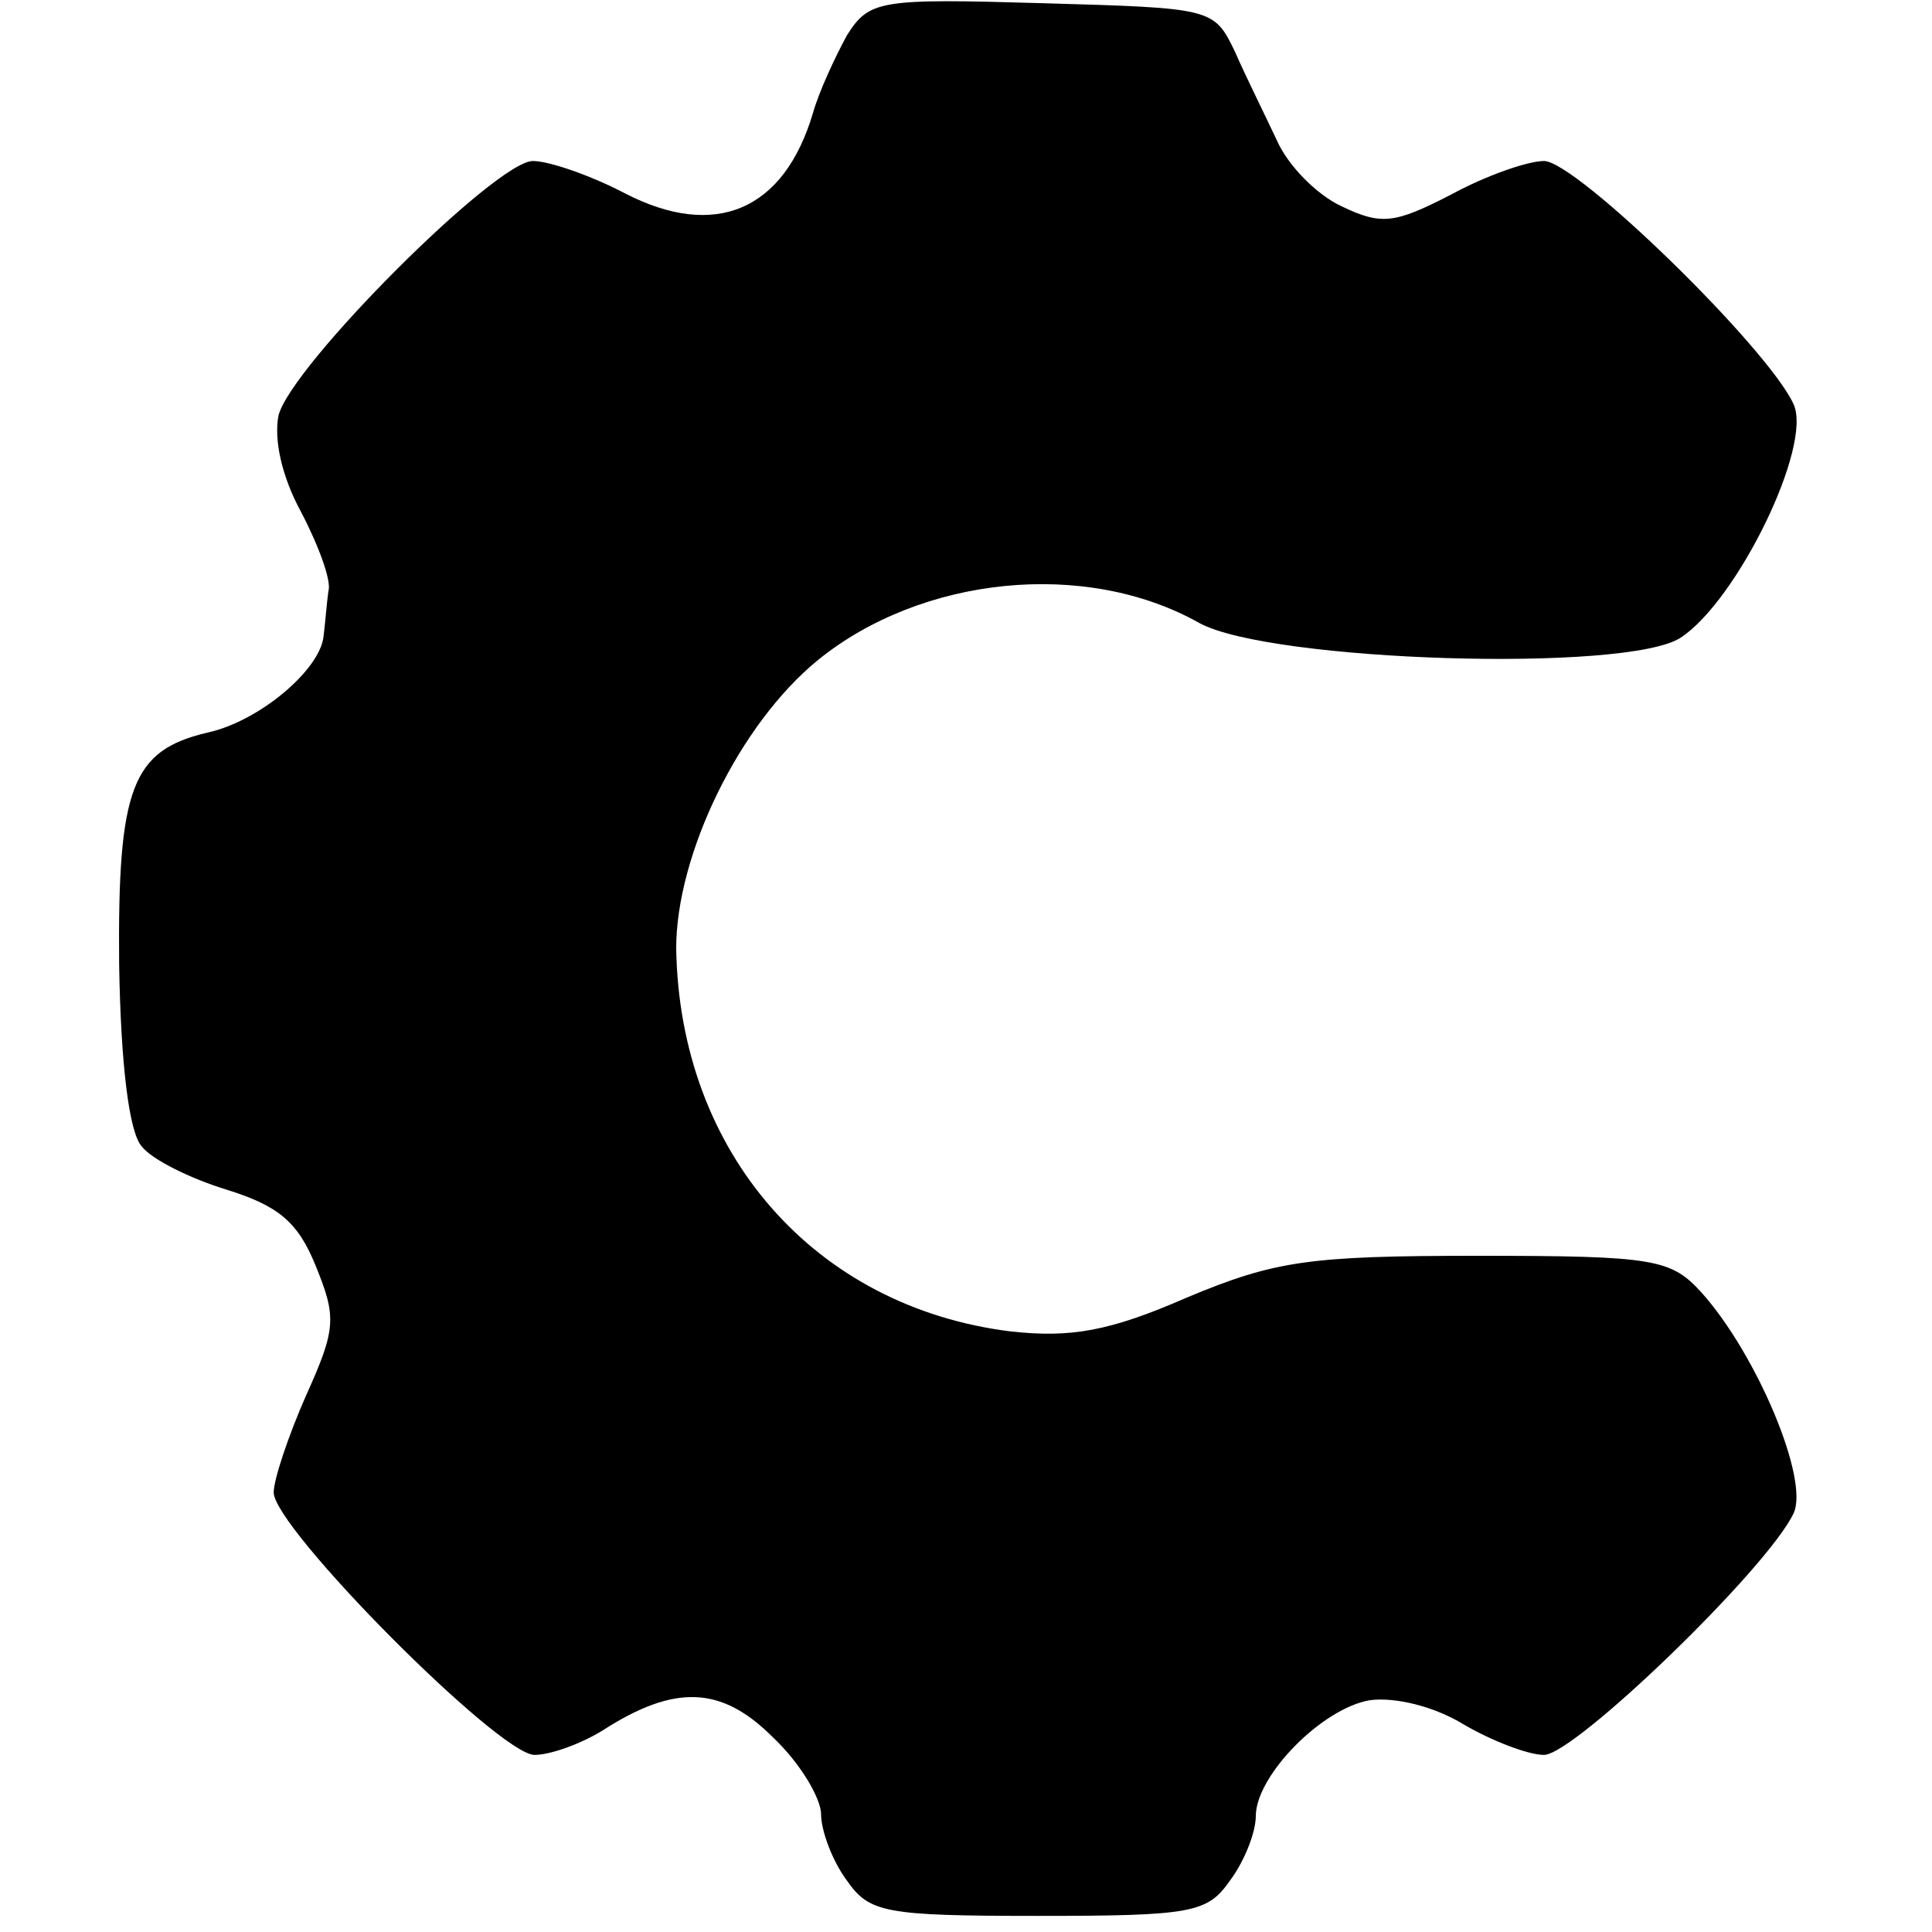
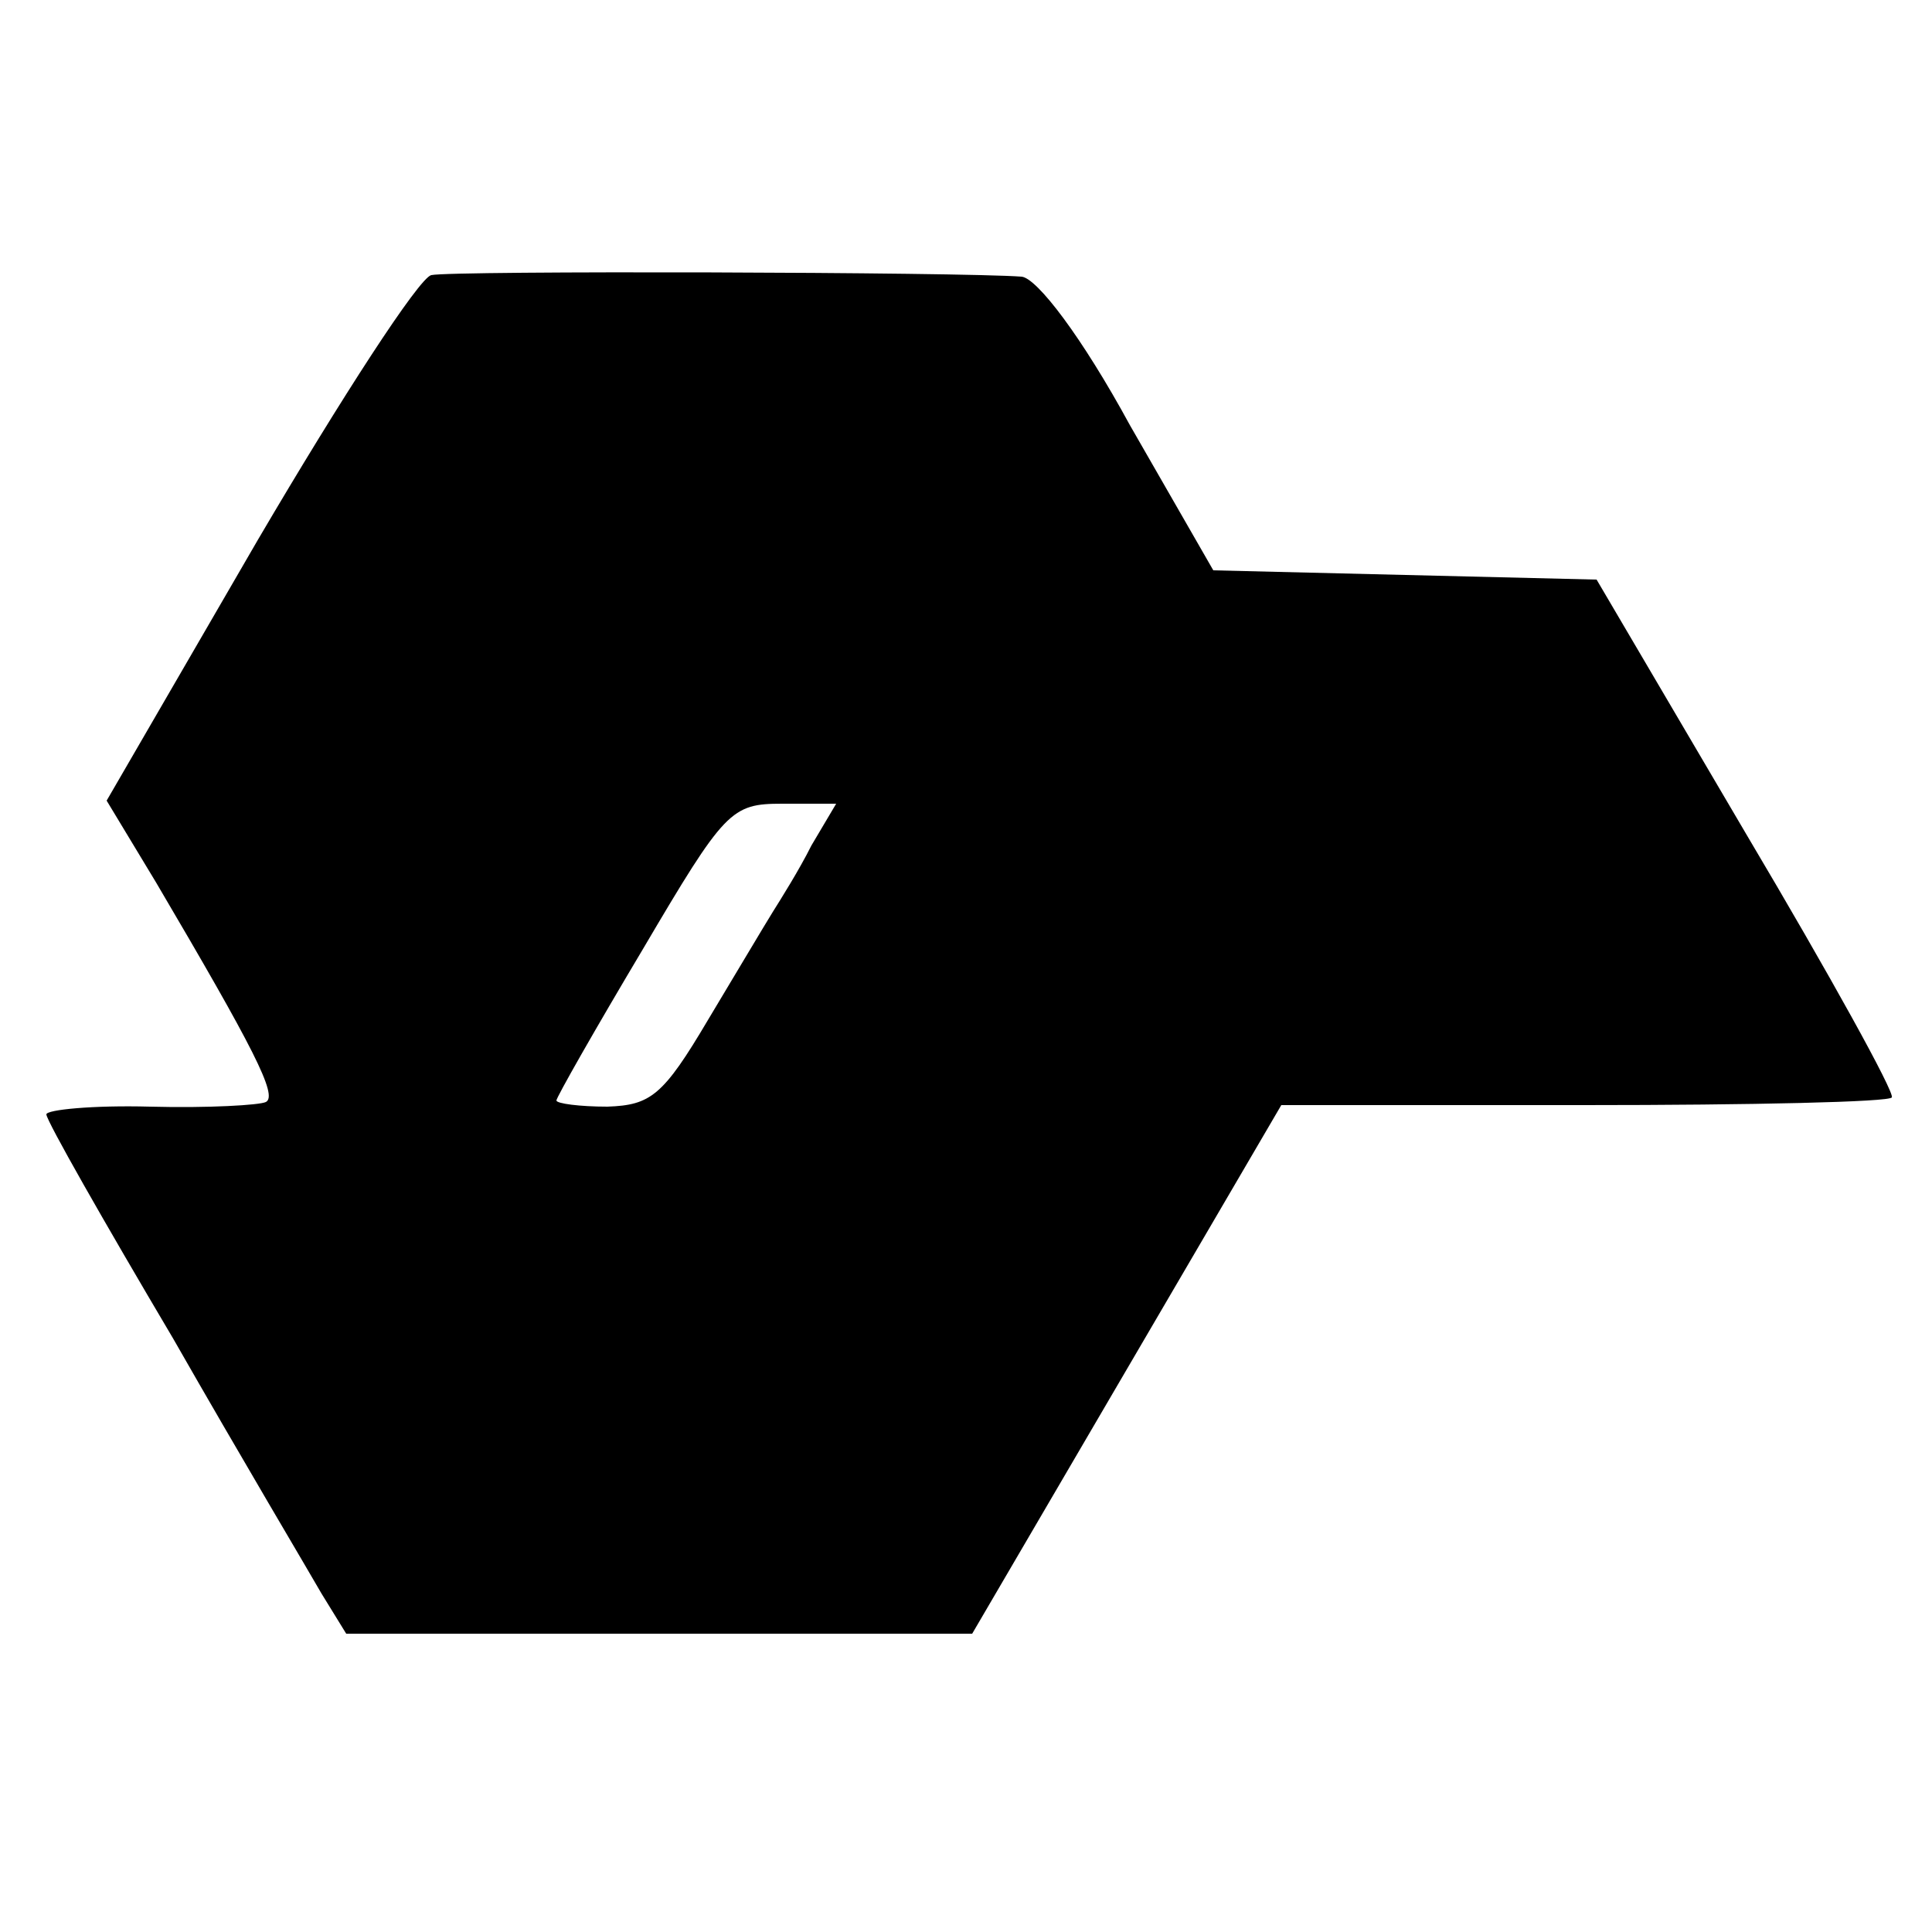
- <svg xmlns="http://www.w3.org/2000/svg" version="1.0" width="120pt" height="120pt" viewBox="0 0 120 120" preserveAspectRatio="xMidYMid meet">
-   <g transform="translate(0,120) scale(0.1,-0.1)" fill="#000000" stroke="none">
-     <path d="M526 1178 c-7 -13 -17 -34 -21 -48 -18 -61 -61 -79 -117 -50 -21 11 -47 20 -57 20 -23 0 -150 -127 -158 -158 -3 -15 2 -38 14 -60 11 -21 19 -43 17 -49 -1 -7 -2 -20 -3 -28 -2 -21 -40 -53 -72 -60 -47 -11 -56 -34 -55 -144 1 -61 6 -104 14 -113 6 -8 30 -20 53 -27 32 -10 44 -20 55 -47 13 -32 13 -39 -6 -81 -11 -25 -20 -52 -20 -60 0 -22 140 -163 162 -163 10 0 29 7 42 15 45 29 74 28 106 -4 17 -16 30 -38 30 -48 0 -10 7 -29 16 -41 14 -20 23 -22 119 -22 96 0 105 2 119 22 9 12 16 30 16 40 0 25 41 67 71 72 16 2 40 -4 58 -15 17 -10 40 -19 50 -19 19 0 139 116 155 150 10 21 -23 99 -57 137 -19 21 -29 23 -139 23 -105 0 -126 -3 -181 -26 -48 -21 -72 -25 -109 -21 -122 15 -206 111 -208 238 0 58 39 139 88 179 64 52 166 63 237 23 44 -24 266 -31 299 -9 35 23 82 119 70 145 -16 35 -135 151 -155 151 -10 0 -36 -9 -58 -21 -35 -18 -43 -19 -68 -7 -15 7 -33 25 -40 41 -7 15 -19 39 -26 55 -13 27 -14 27 -119 30 -102 3 -108 2 -122 -20z" />
+ <svg xmlns="http://www.w3.org/2000/svg" version="1.0" width="125pt" height="125pt" viewBox="0 0 125 125" preserveAspectRatio="xMidYMid meet">
+   <g transform="translate(0,125) scale(0.1,-0.1)" fill="#000000" stroke="none">
+     <path d="M279 1072 c-8 -2 -58 -79 -112 -171 l-98 -169 32 -53 c63 -107 79 -138 71 -142 -4 -2 -37 -4 -75 -3 -37 1 -67 -2 -67 -5 0 -4 37 -69 82 -145 44 -77 88 -151 96 -165 l16 -26 202 0 203 0 100 171 100 171 196 0 c108 0 198 2 199 5 2 3 -40 79 -94 170 l-97 165 -124 3 -124 3 -54 94 c-31 57 -60 95 -70 96 -39 3 -369 4 -382 1z m246 -369 c-8 -16 -20 -35 -25 -43 -5 -8 -24 -40 -42 -70 -29 -49 -37 -55 -65 -56 -18 0 -33 2 -33 4 0 2 25 46 56 98 53 90 57 94 90 94 l35 0 -16 -27z" />
  </g>
</svg>
